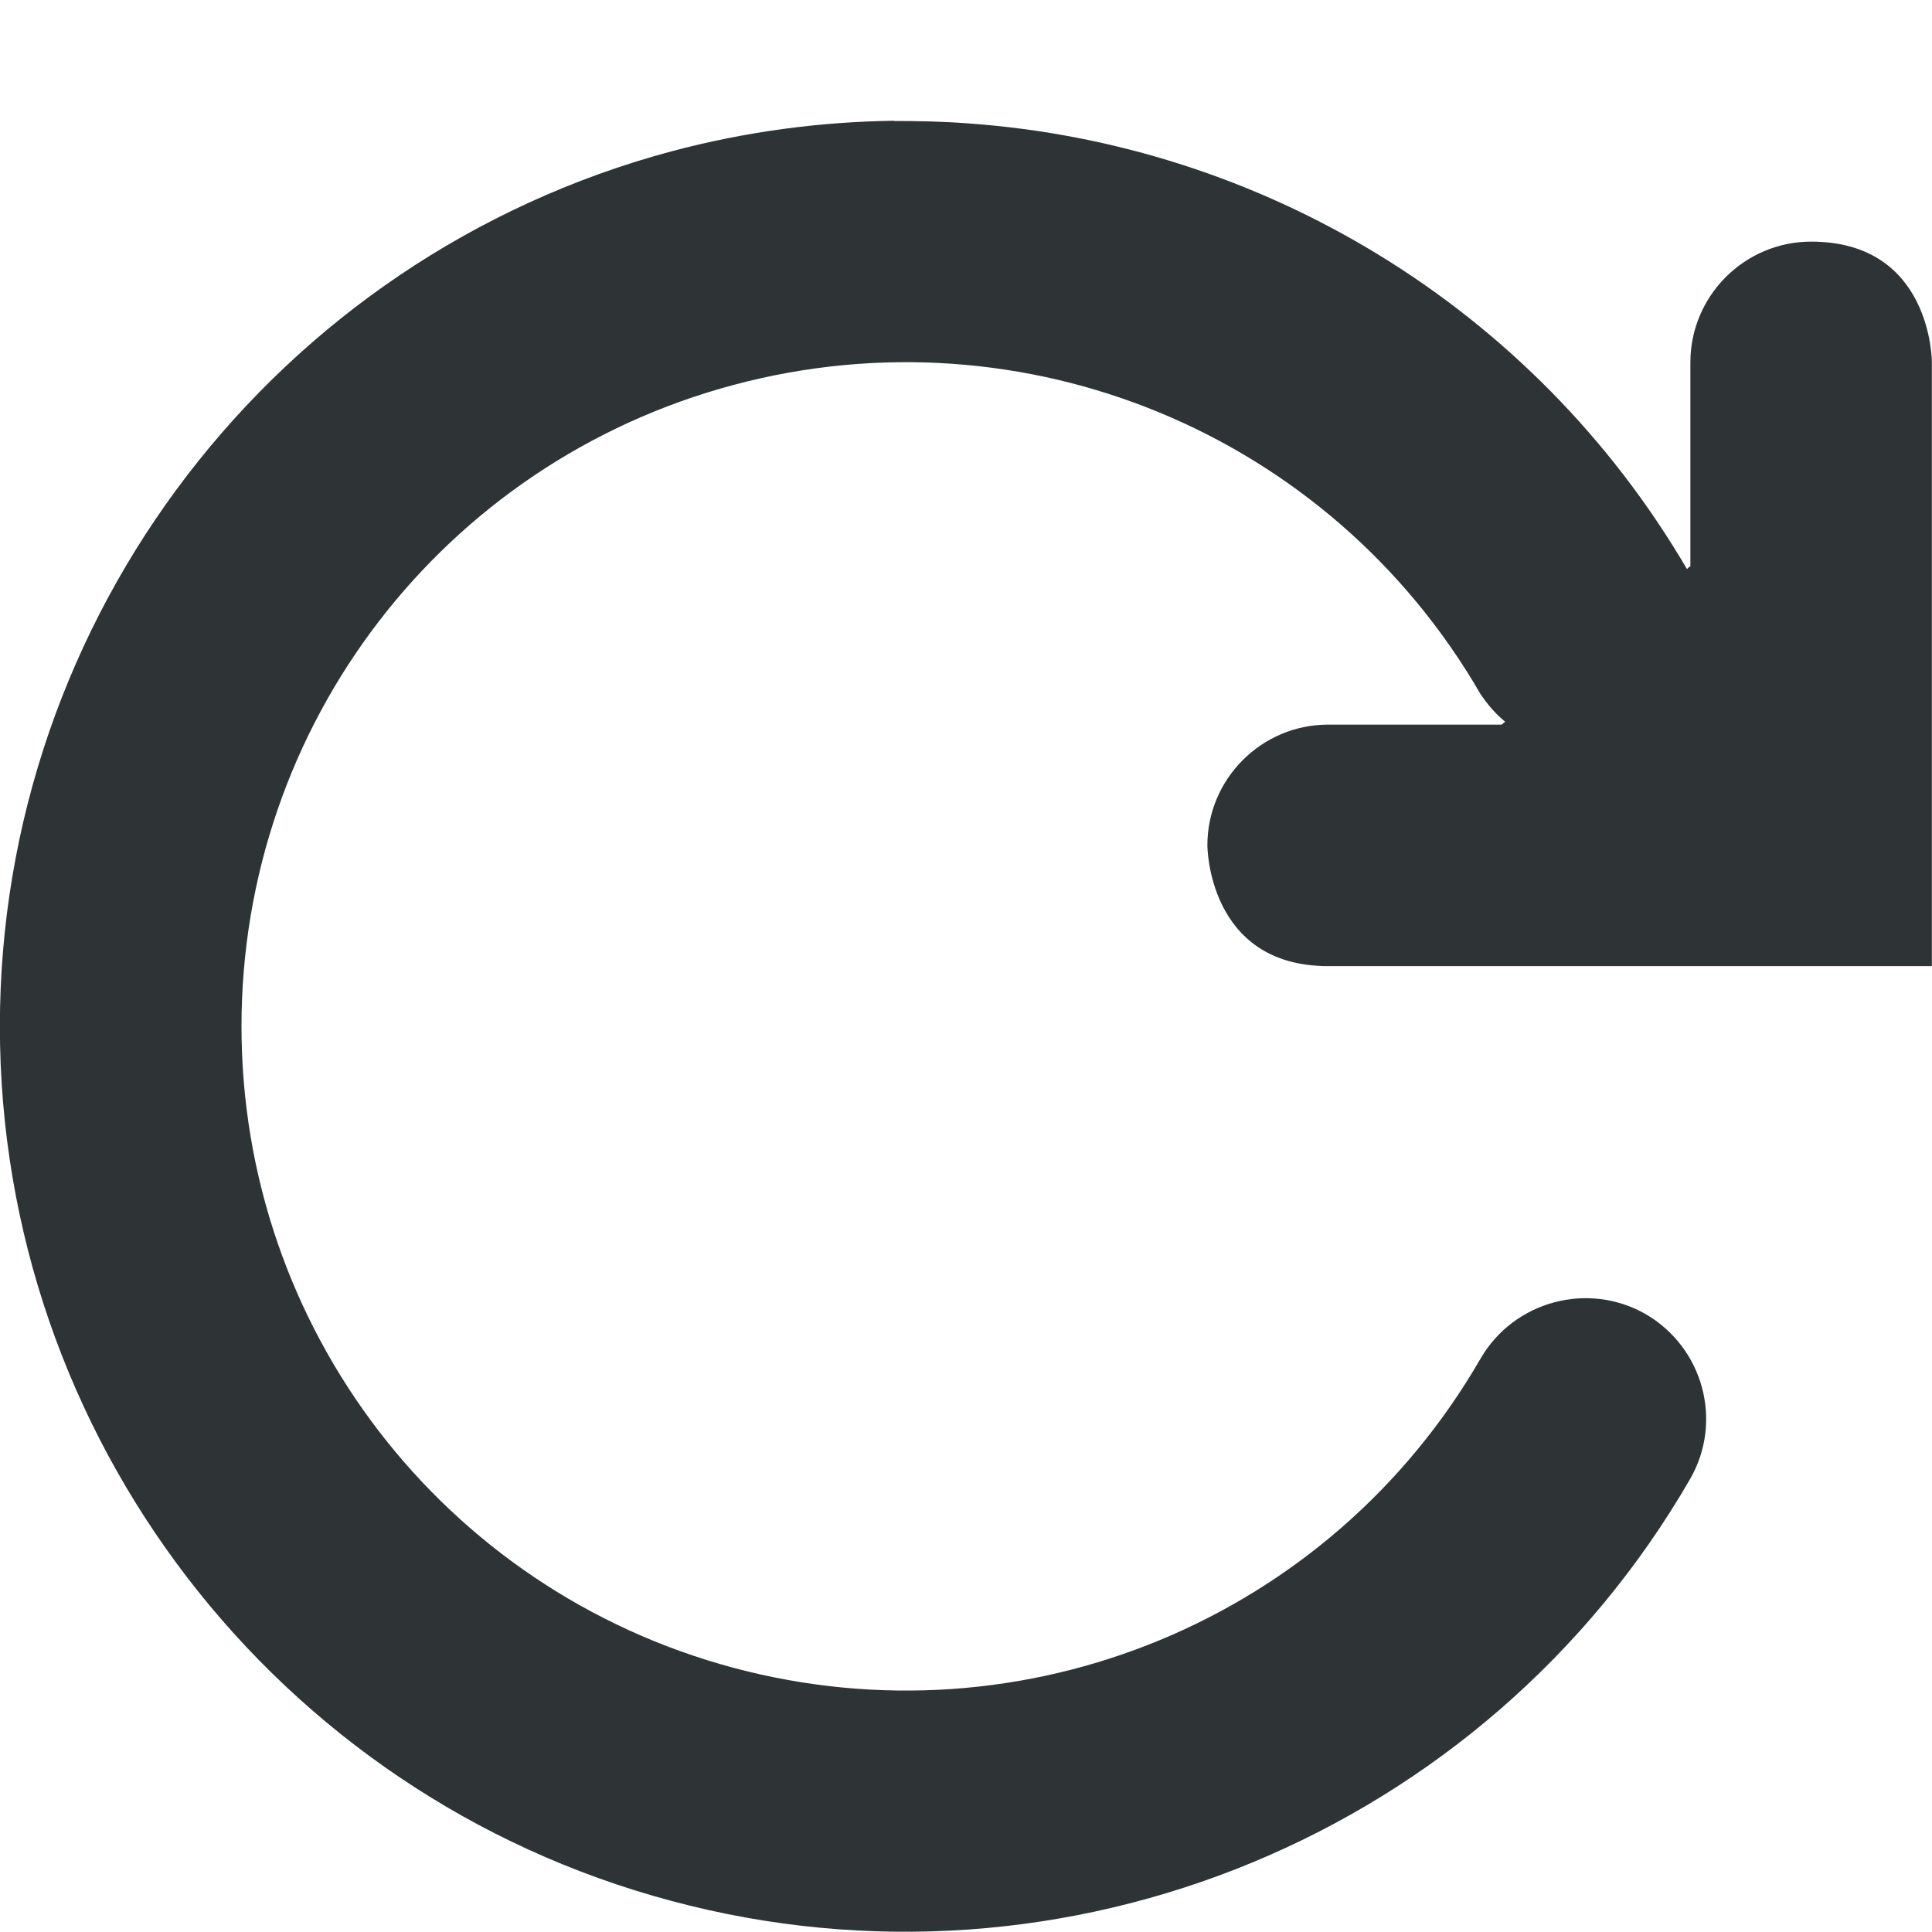
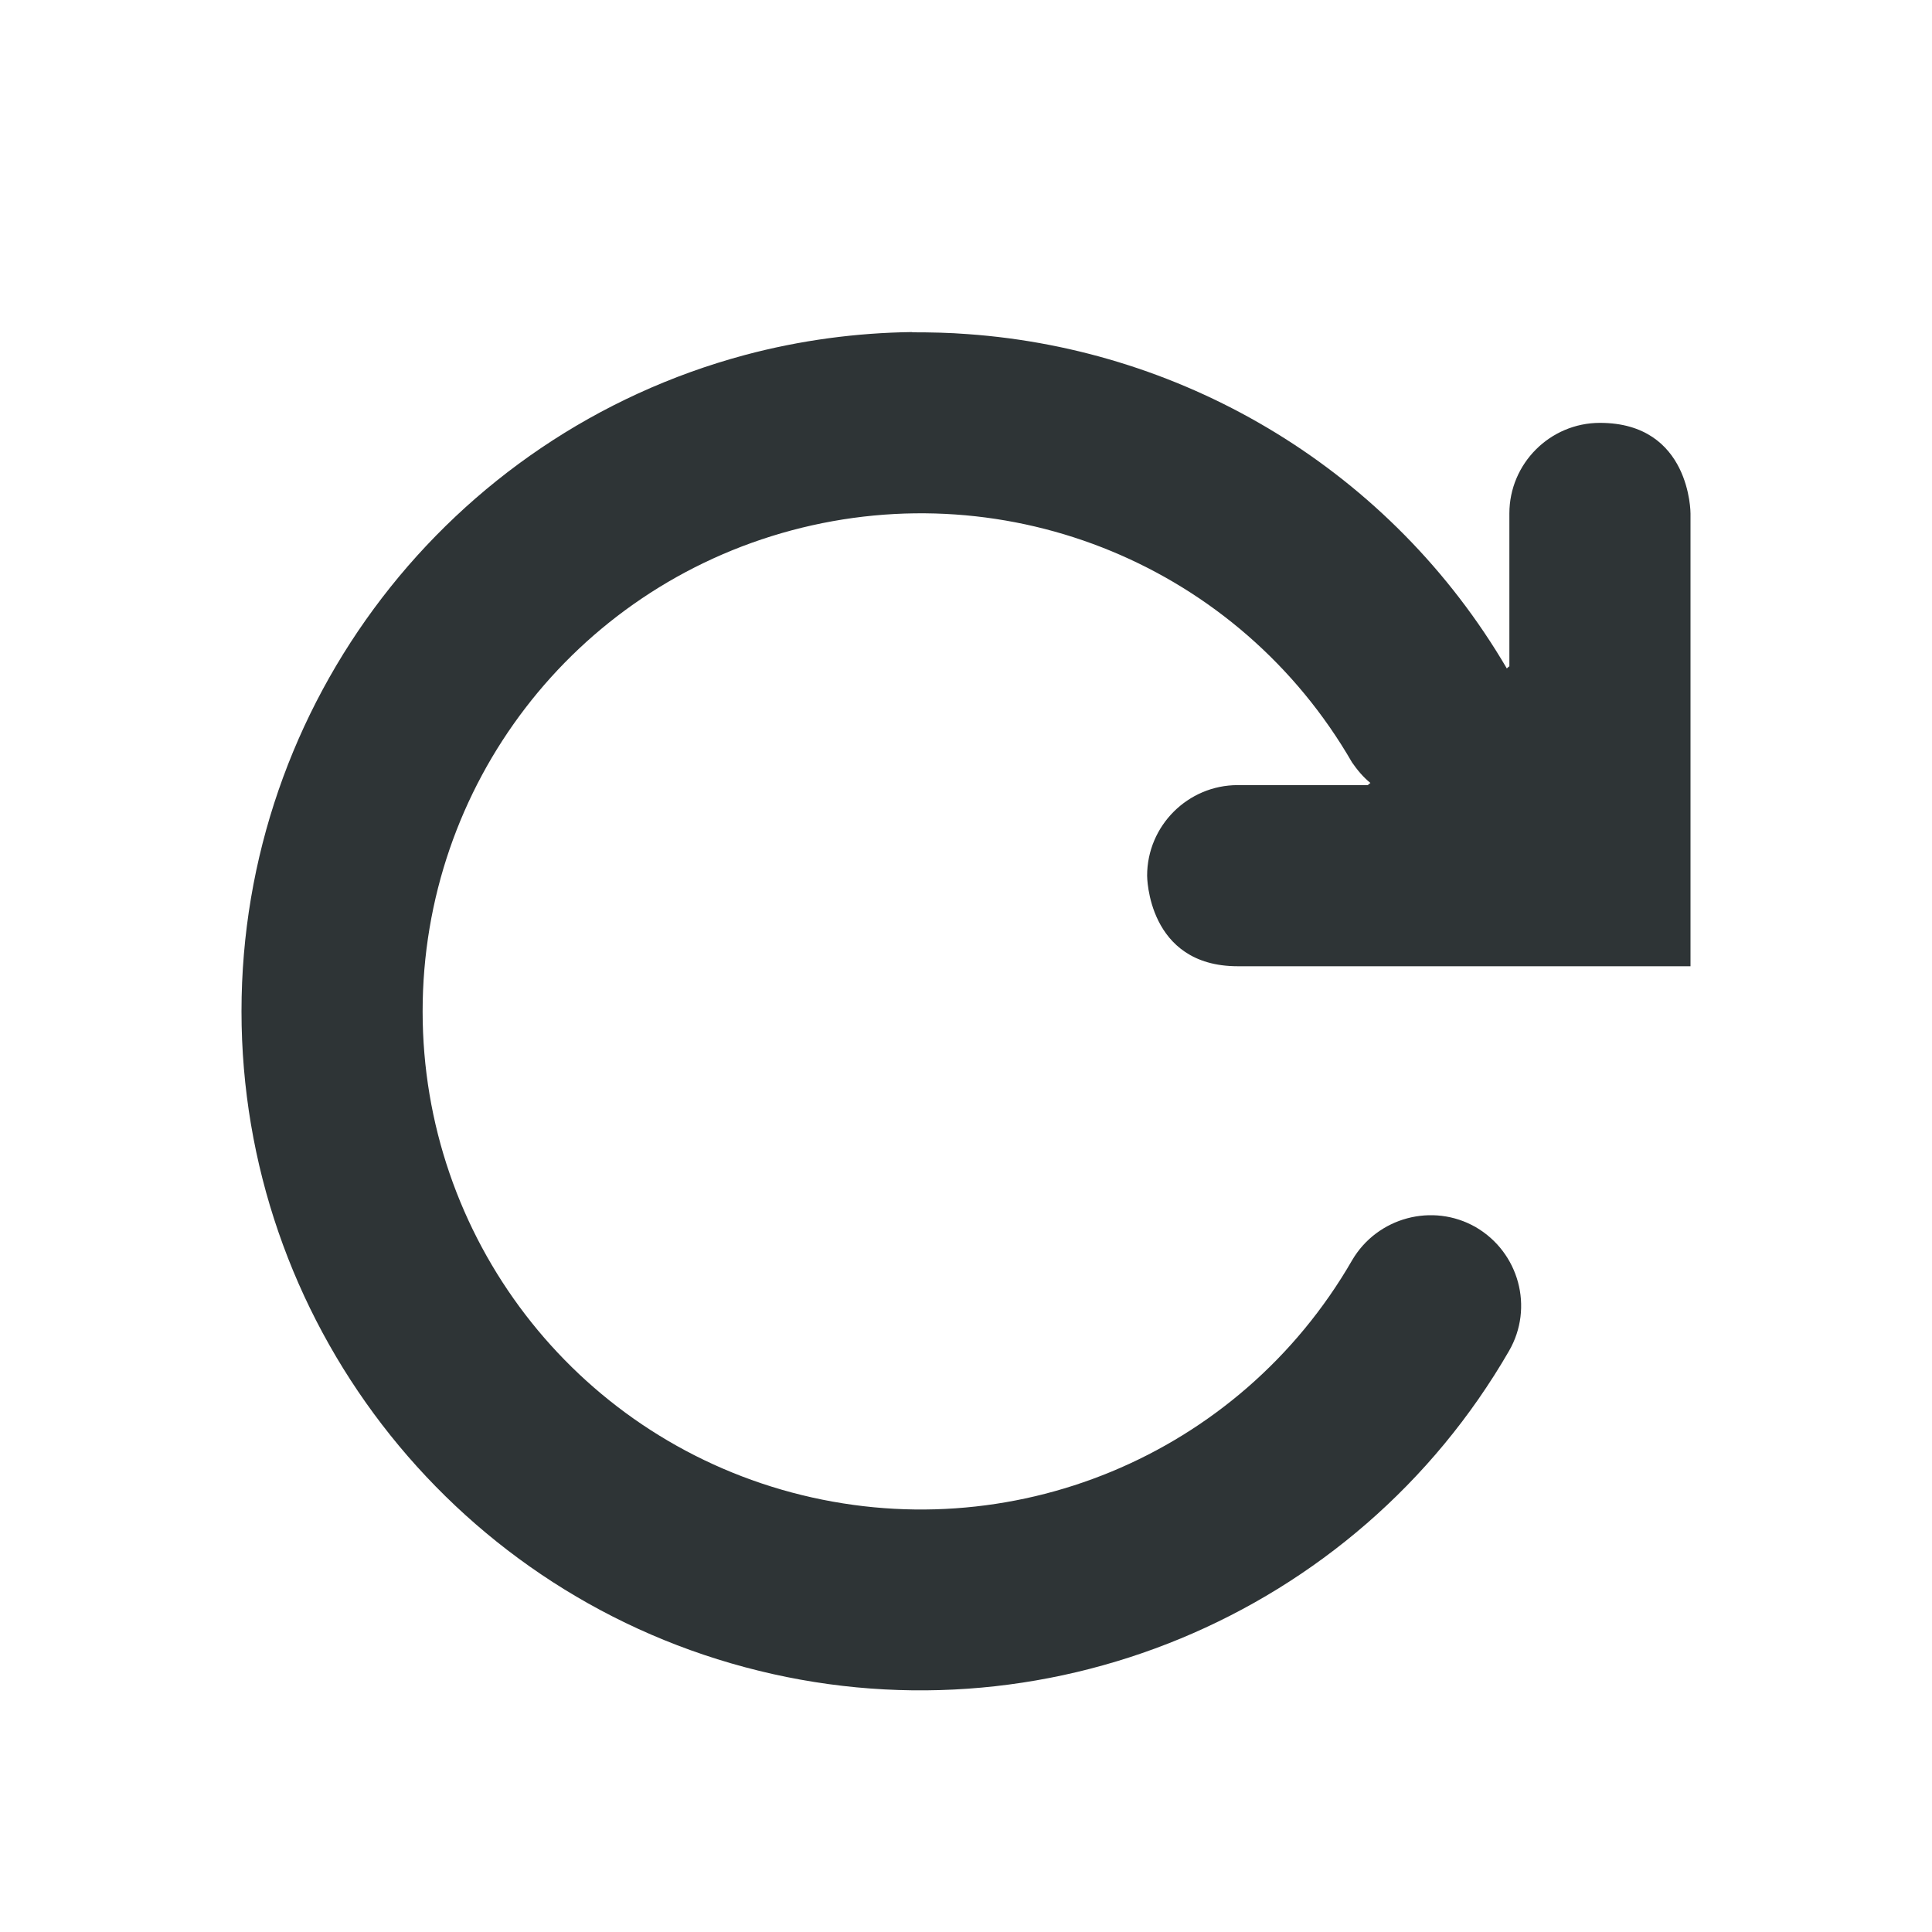
<svg xmlns="http://www.w3.org/2000/svg" height="16px" viewBox="0 0 16 16" width="16px">
-   <path d="m 7.406 1 c -0.613 0.008 -1.234 0.09 -1.848 0.254 c -3.273 0.879 -5.559 3.855 -5.559 7.246 s 2.285 6.367 5.559 7.242 c 3.273 0.879 6.742 -0.559 8.438 -3.492 c 0.277 -0.48 0.109 -1.09 -0.367 -1.367 c -0.477 -0.273 -1.09 -0.109 -1.367 0.367 c -1.246 2.16 -3.777 3.207 -6.188 2.562 c -2.406 -0.645 -4.074 -2.82 -4.074 -5.312 c 0 -2.496 1.668 -4.668 4.074 -5.312 c 2.41 -0.645 4.941 0.402 6.188 2.562 c 0.059 0.086 0.125 0.164 0.203 0.227 l -0.02 0.016 l -0.008 0.008 h -1.438 c -0.551 0 -1 0.449 -1 1 c 0 0 0 1 1 1 h 5 v -5 s 0.004 -1 -1 -1 c -0.551 0 -1 0.449 -1 1 v 1.688 l -0.016 0.012 l -0.012 0.012 c -1.277 -2.18 -3.531 -3.52 -5.953 -3.691 c -0.203 -0.016 -0.406 -0.02 -0.613 -0.02 z m 0 0" fill="#2e3436" />
+   <path d="m 7.555 2.75 c -0.46 0.006 -0.926 0.067 -1.386 0.19 c -2.455 0.659 -4.169 2.892 -4.169 5.435 s 1.714 4.775 4.169 5.432 c 2.455 0.659 5.057 -0.419 6.328 -2.619 c 0.208 -0.36 0.082 -0.817 -0.275 -1.025 c -0.357 -0.205 -0.817 -0.082 -1.025 0.275 c -0.935 1.62 -2.833 2.405 -4.641 1.922 c -1.805 -0.483 -3.056 -2.115 -3.056 -3.984 c 0 -1.872 1.251 -3.501 3.056 -3.984 c 1.808 -0.483 3.706 0.302 4.641 1.922 c 0.044 0.064 0.094 0.123 0.152 0.17 l -0.015 0.012 l -0.006 0.006 h -1.078 c -0.413 0 -0.75 0.337 -0.75 0.75 c 0 0 0 0.75 0.75 0.75 h 3.75 v -3.75 s 0.003 -0.75 -0.75 -0.75 c -0.413 0 -0.75 0.337 -0.75 0.75 v 1.266 l -0.012 0.009 l -0.009 0.009 c -0.958 -1.635 -2.648 -2.64 -4.465 -2.769 c -0.152 -0.012 -0.305 -0.015 -0.46 -0.015 z m 0 0" fill="#2e3436" />
</svg>
